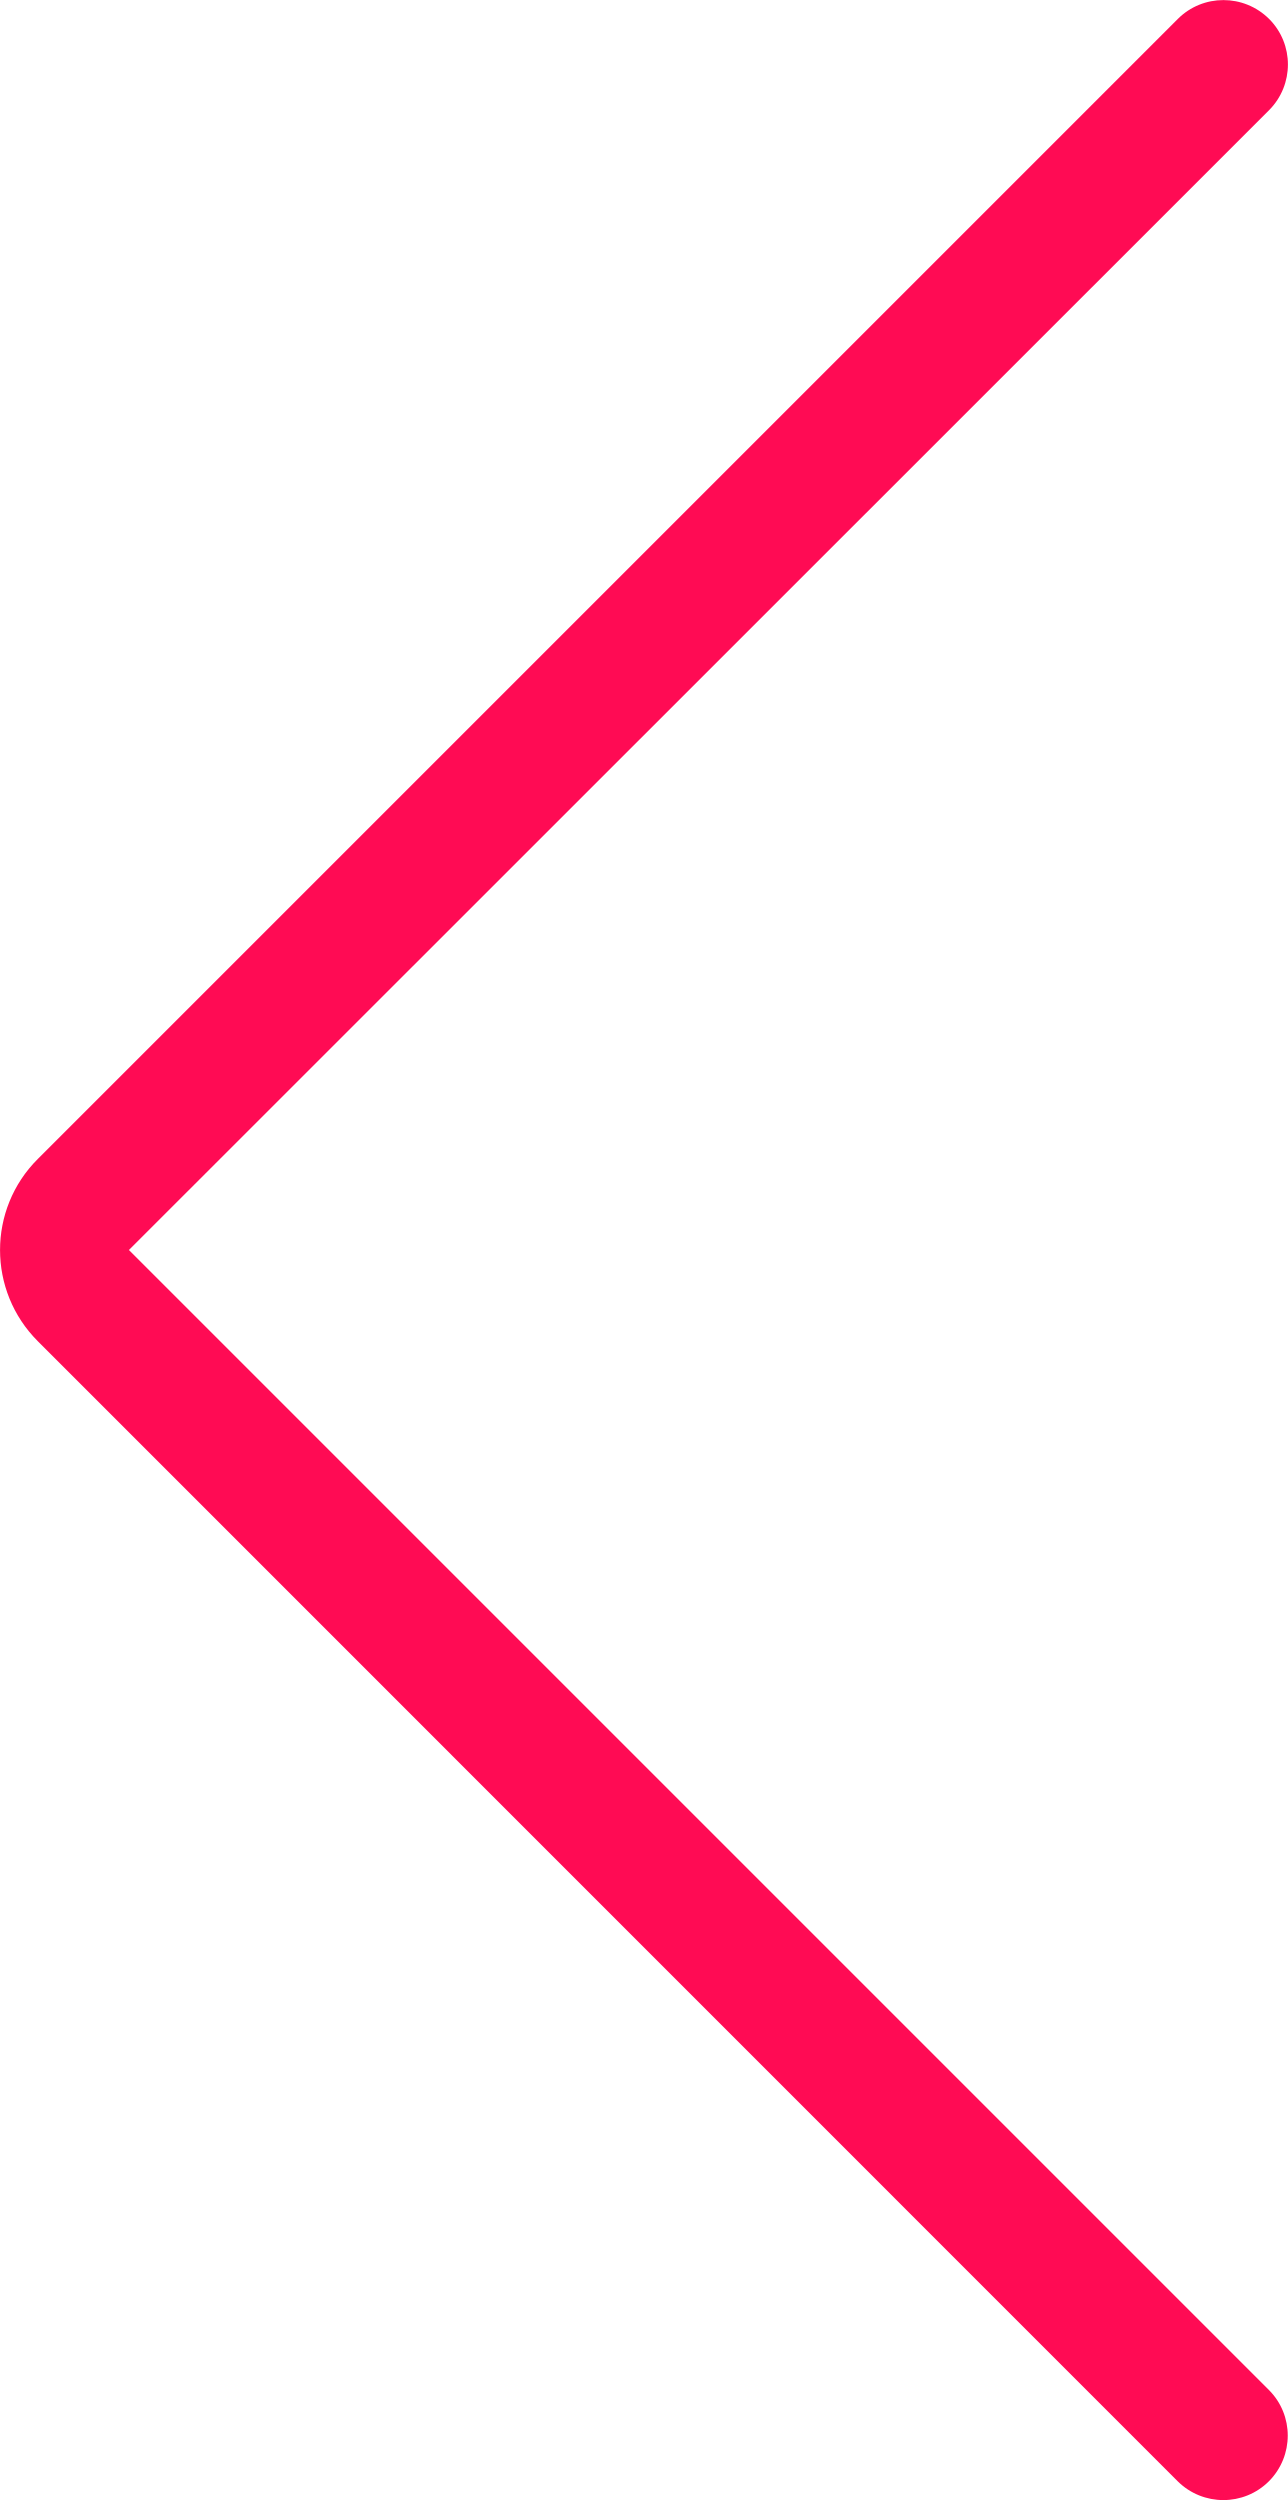
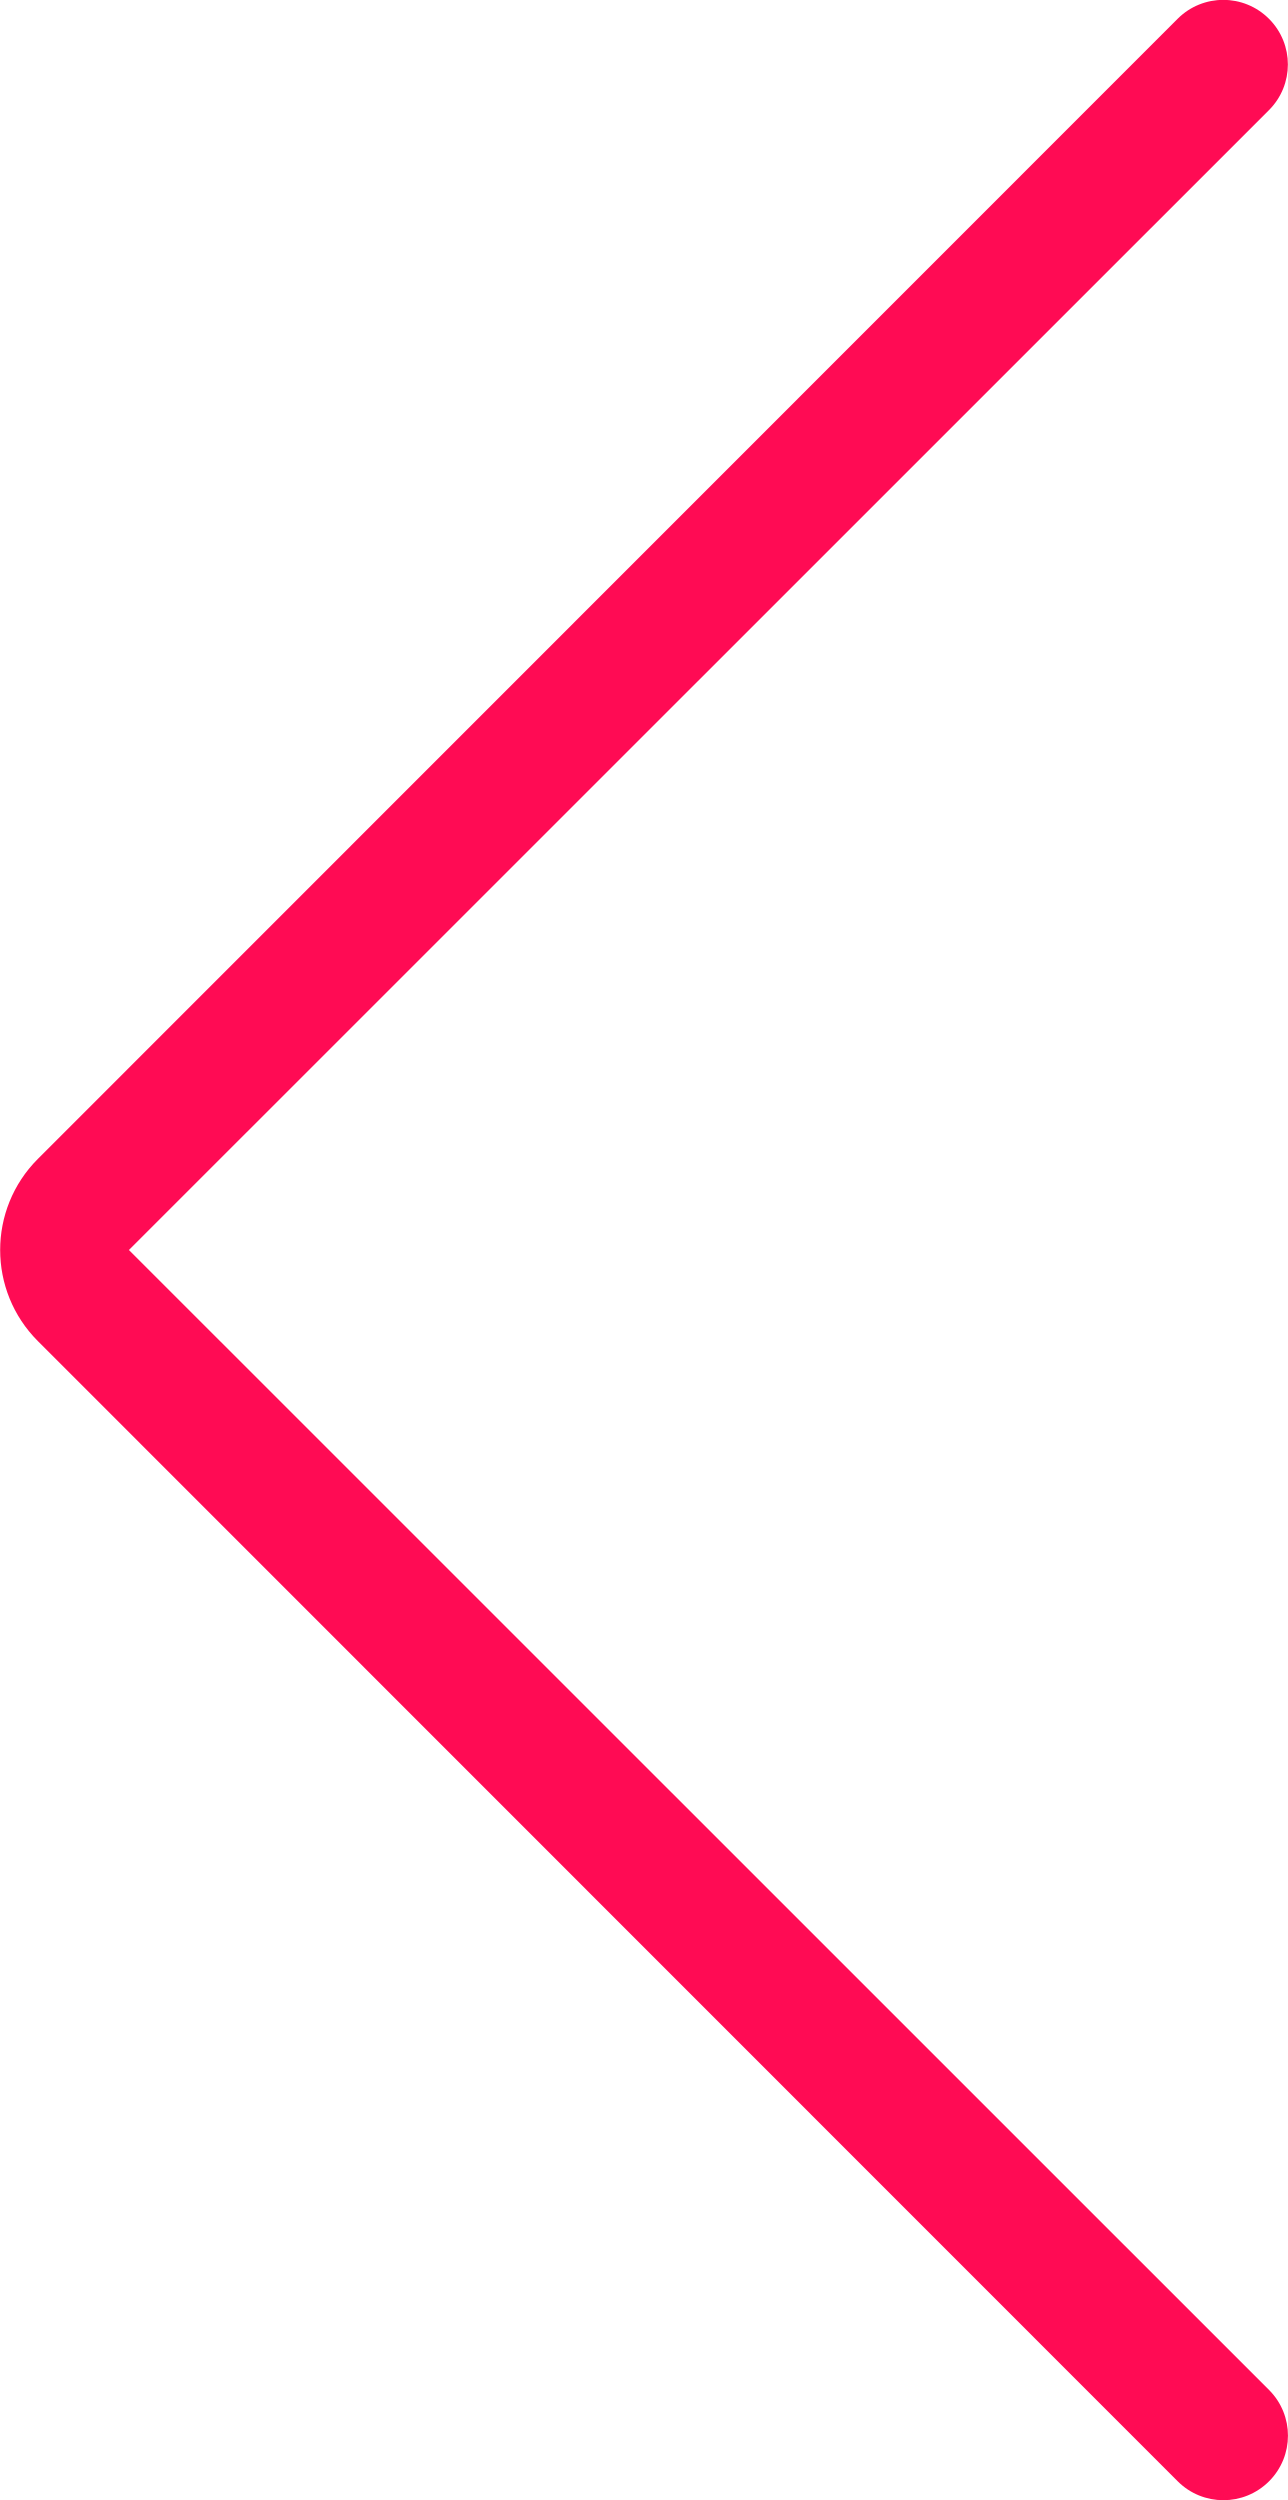
- <svg xmlns="http://www.w3.org/2000/svg" width="7.692" height="14.932" viewBox="0 0 7.692 14.932" fill="none" version="1.1" id="svg6">
-   <defs id="defs10" />
-   <path d="m 0.77,7.466 6.809,6.809 c 0.15,0.15 0.15,0.394 0,0.545 -0.15,0.15 -0.394,0.15 -0.545,0 L 0.226,8.011 c -0.301,-0.301 -0.301,-0.789 0,-1.089 l 6.809,-6.809 c 0.15,-0.15 0.394,-0.15 0.545,0 0.15,0.15 0.15,0.394 0,0.545 z" fill="#ff0b54" id="path2" />
+ <svg xmlns="http://www.w3.org/2000/svg" width="7.692" height="14.932" fill="none">
+   <path d="M.77 7.466l6.81 6.809a.385.385 0 01-.546.545L.226 8.01a.77.77 0 010-1.088L7.034.112a.385.385 0 01.545.546z" fill="#ff0b54" />
</svg>
